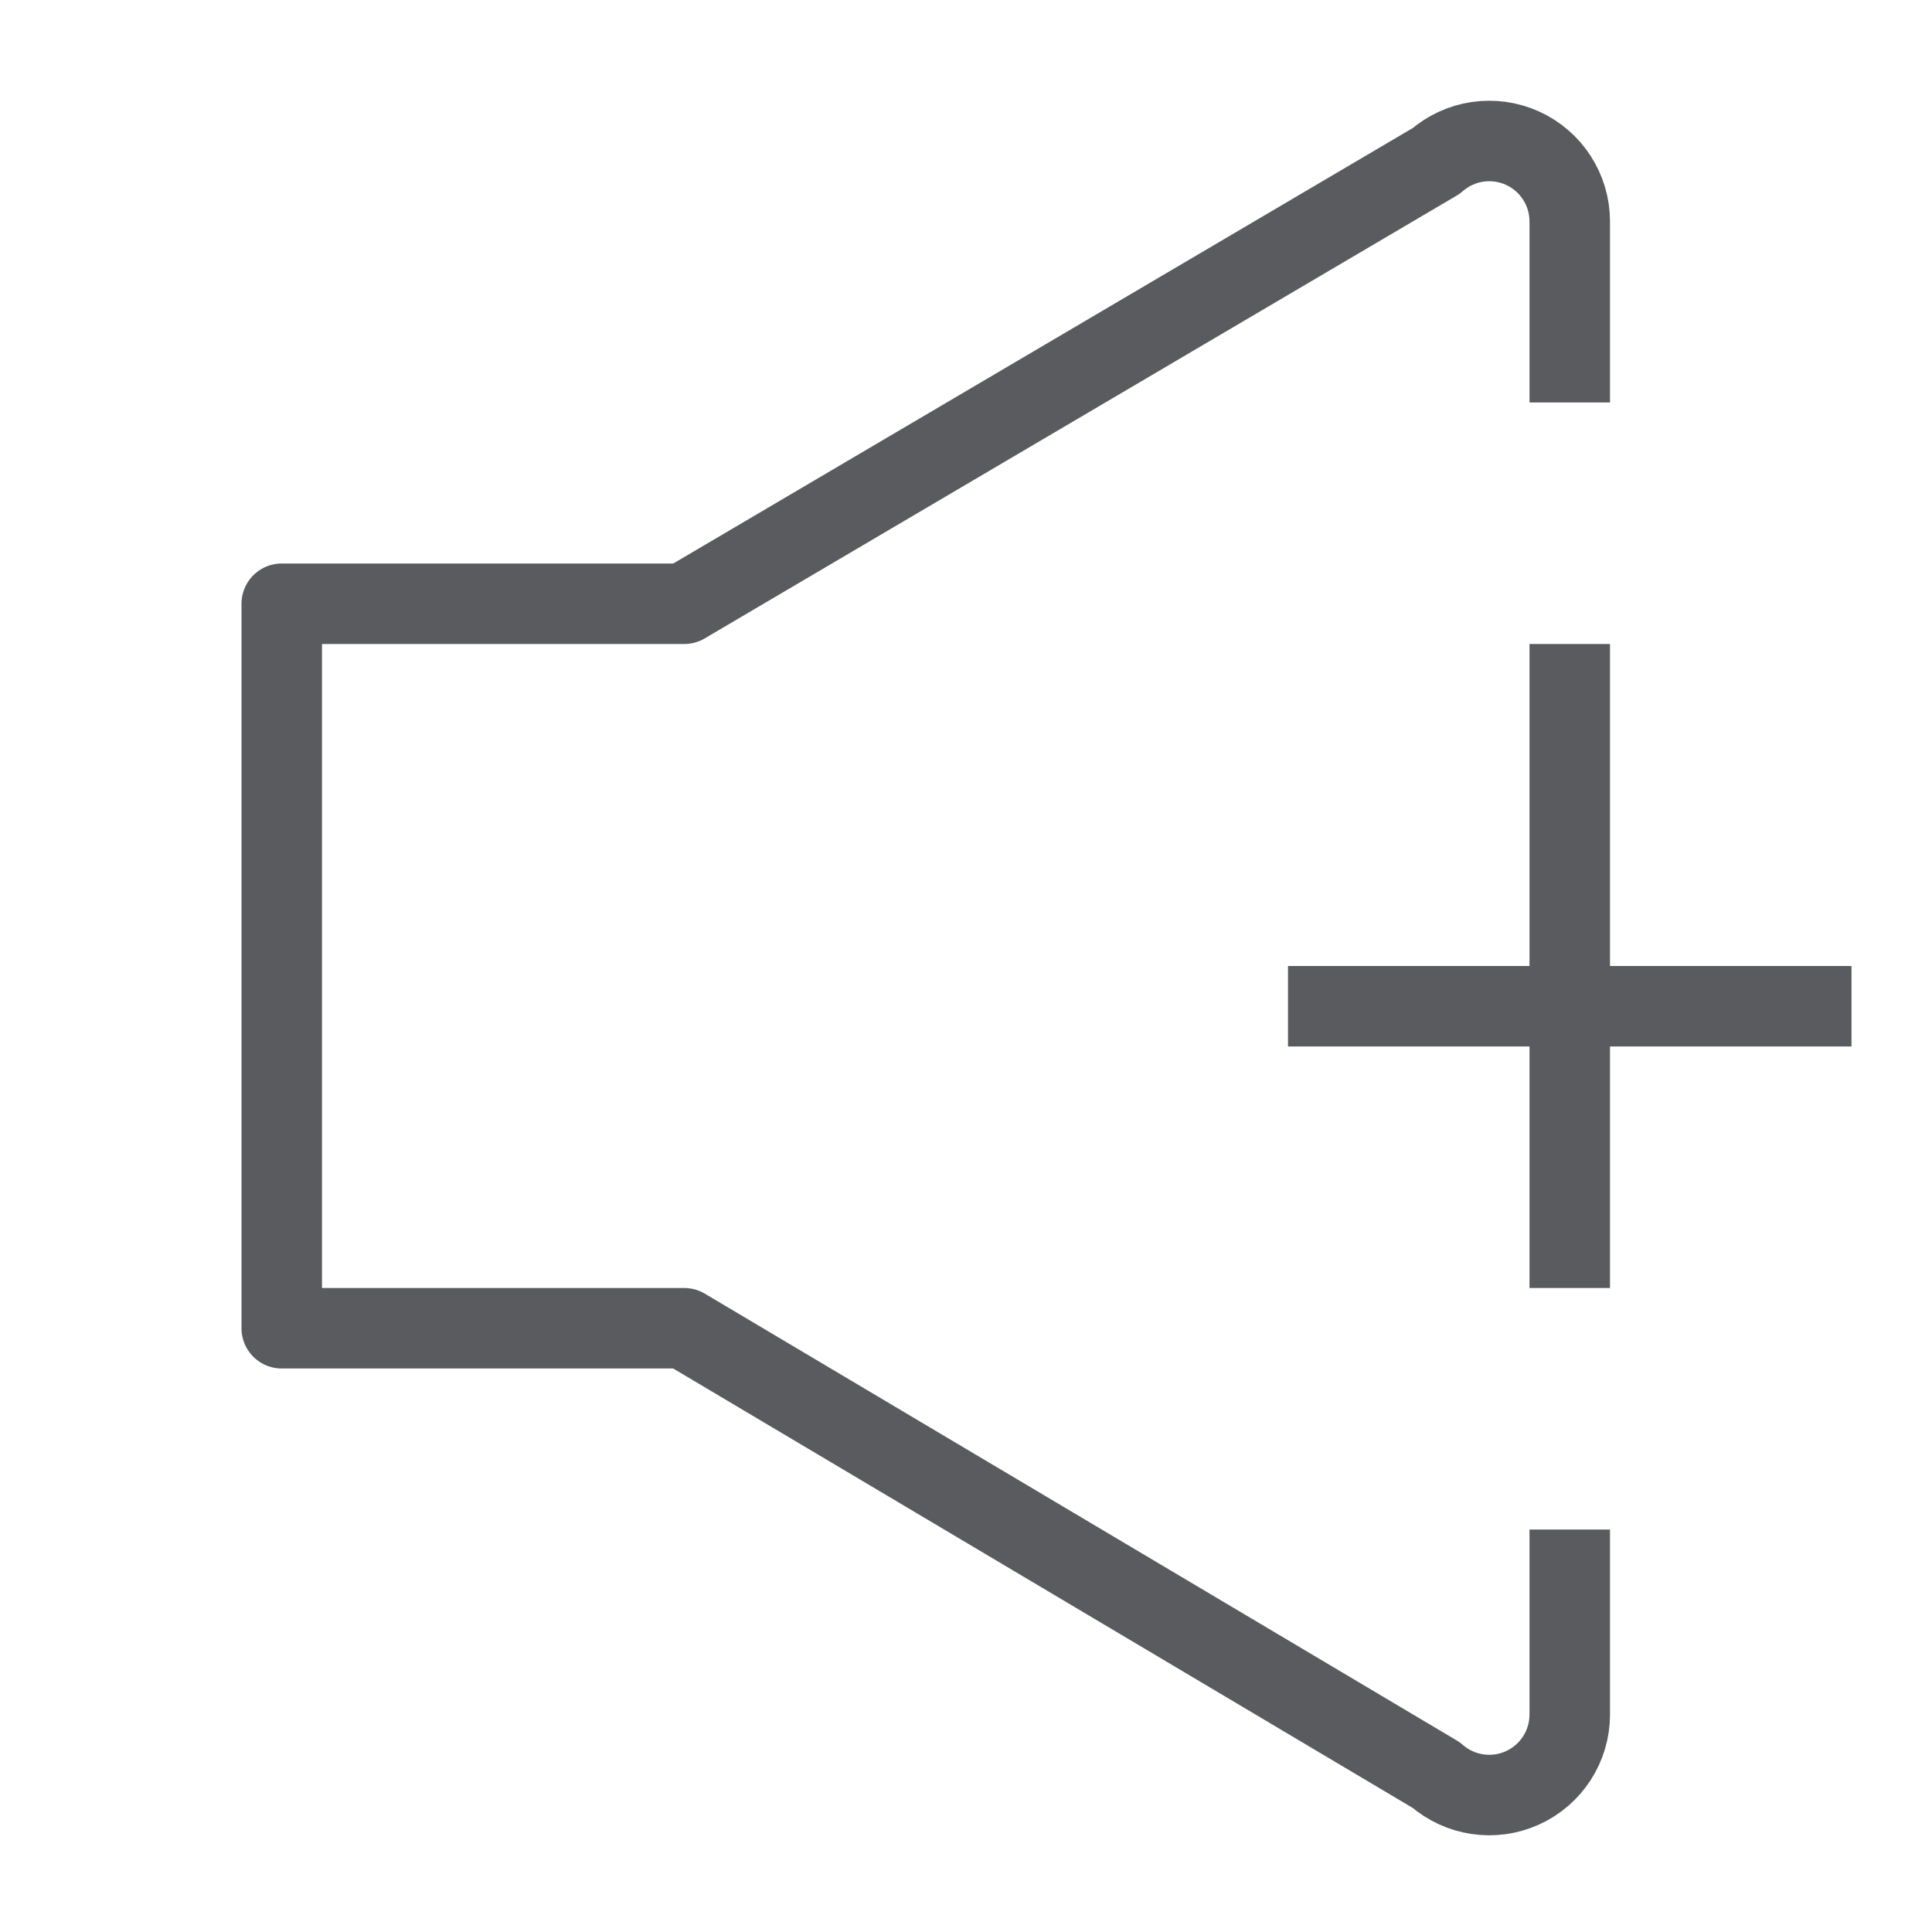
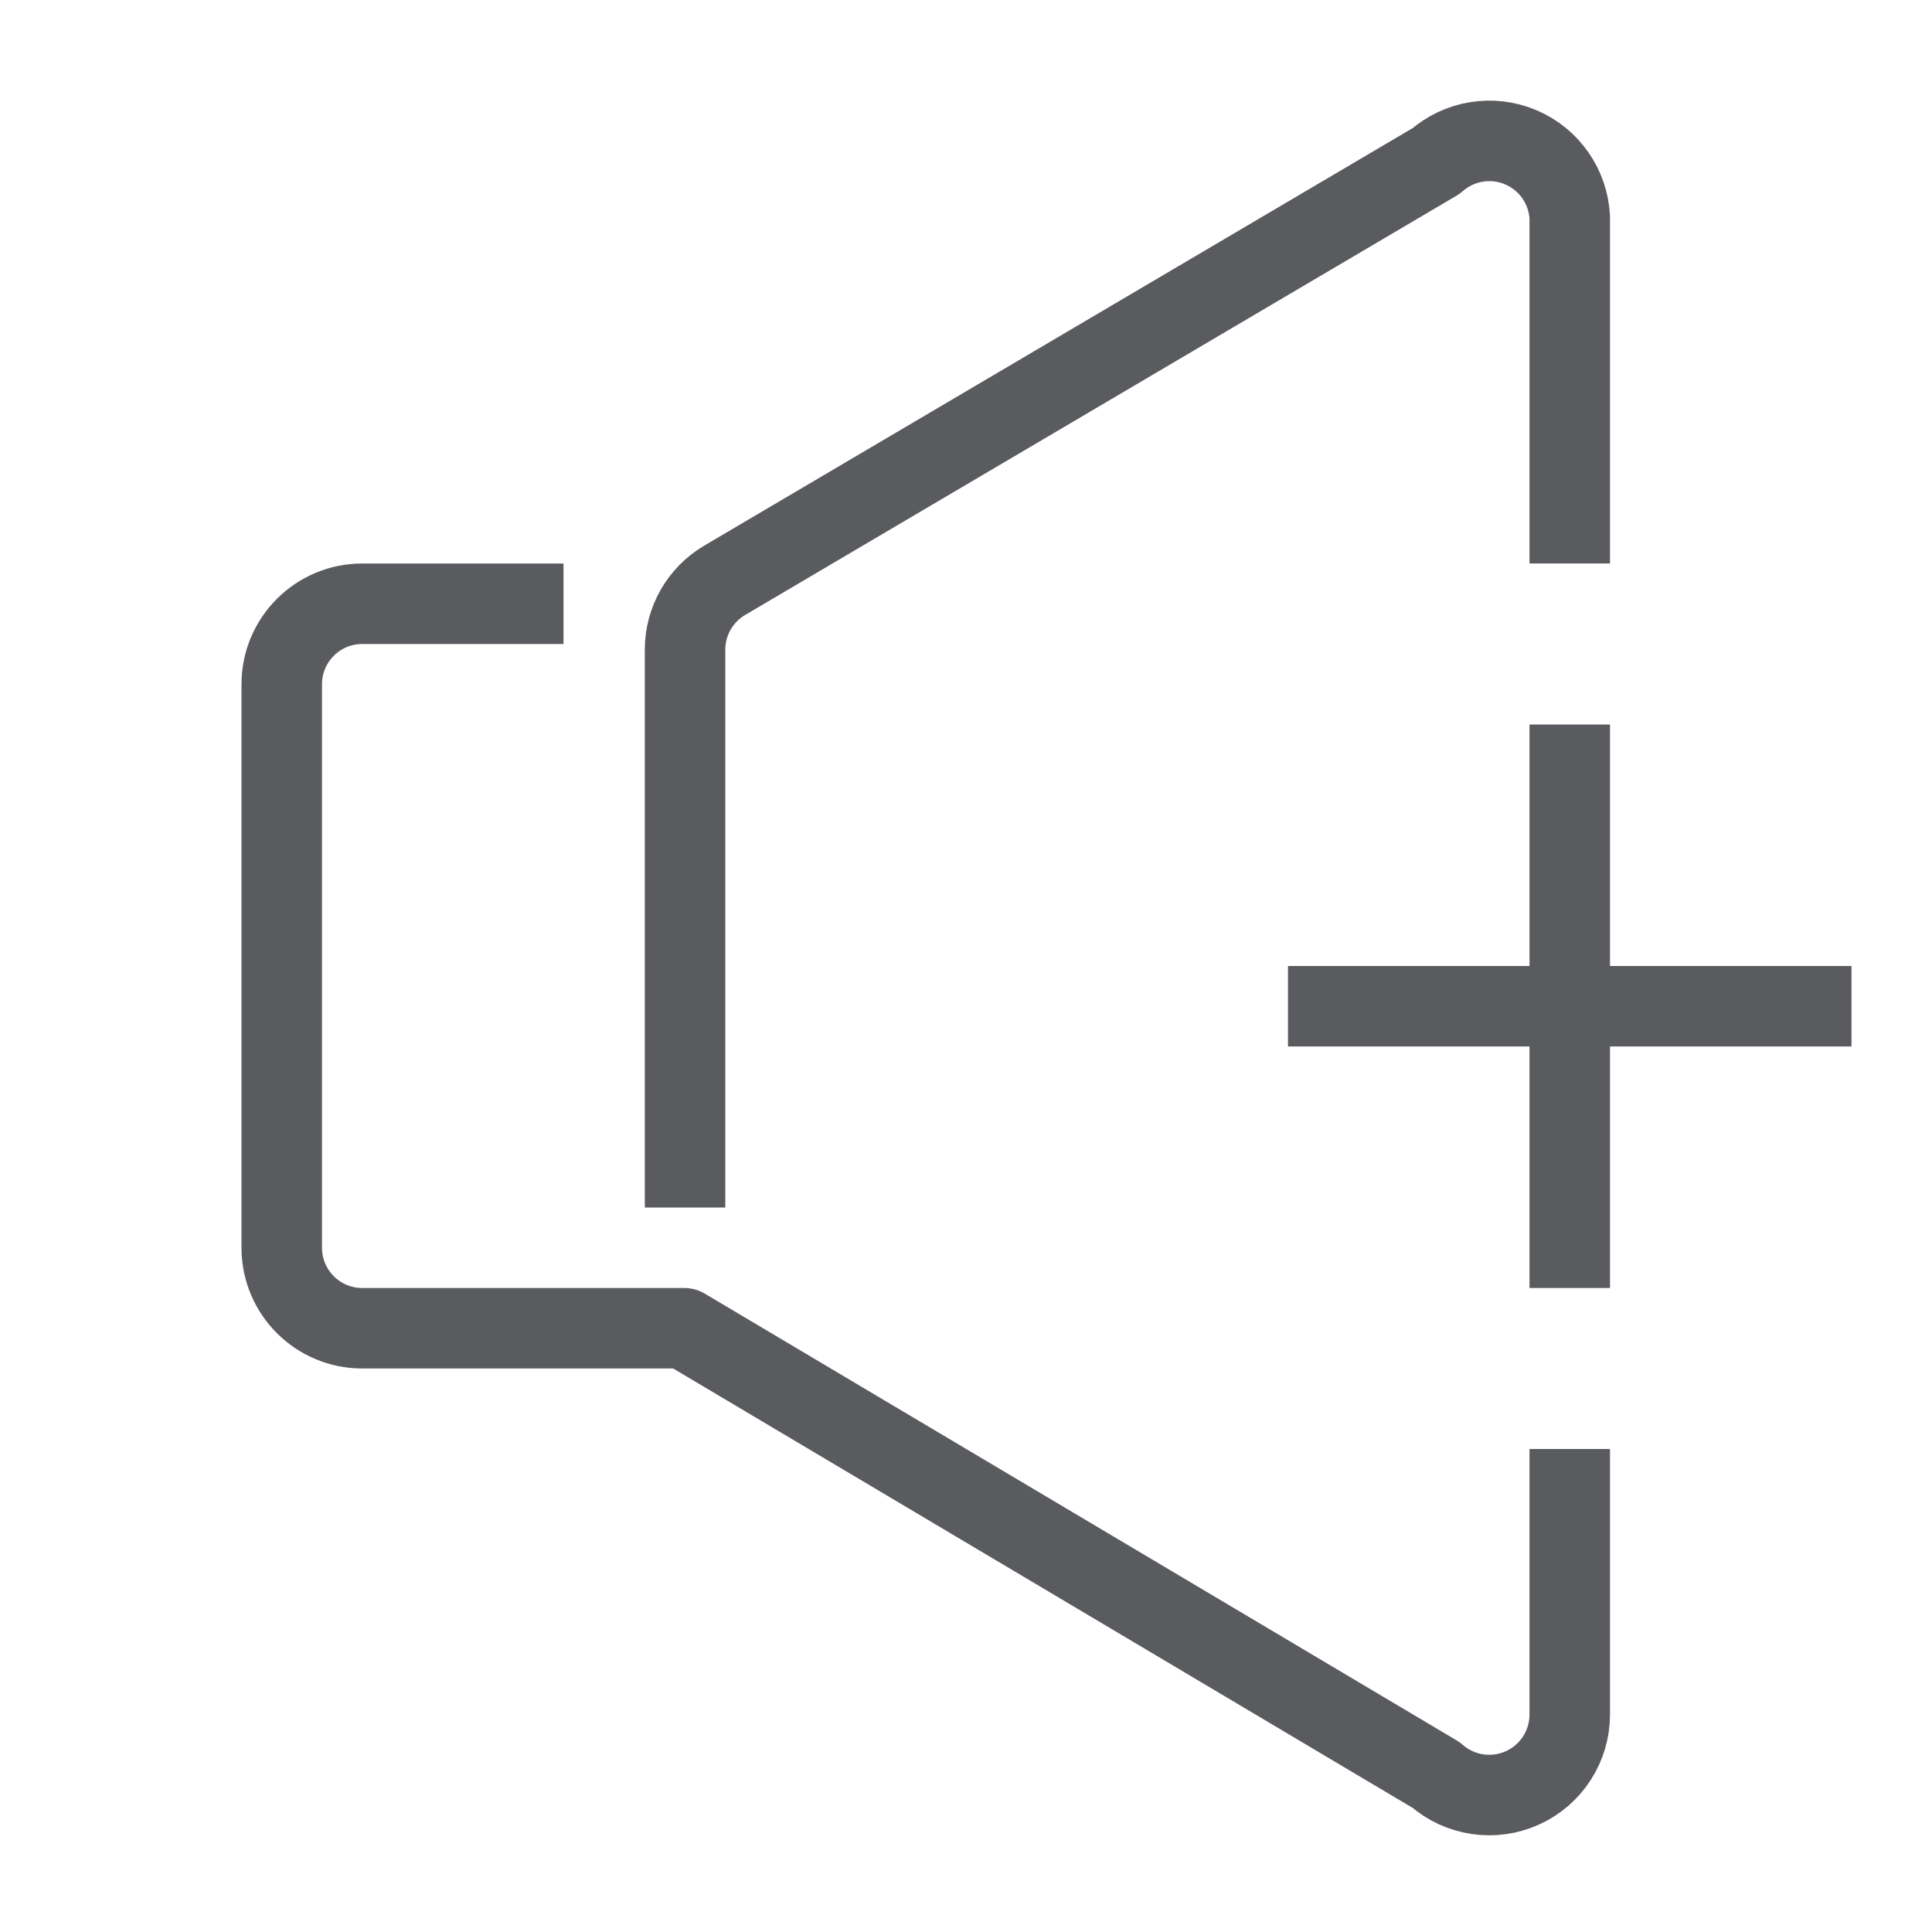
<svg xmlns="http://www.w3.org/2000/svg" viewBox="0 0 24 24">
  <g id="Layer_14" data-name="Layer 14">
-     <path d="M19.5,19.5v1.8a1,1,0,0,1-1.66.75L8.5,16.5h-5v-9h5L17.84,2a1,1,0,0,1,1.66.75V4.5" style="fill:none;stroke:#5a5b5e;stroke-linecap:square;stroke-linejoin:round" />
+     <path d="M19.5,6.5V2.7A1,1,0,0,0,17.84,2L9,7.21a1,1,0,0,0-.49.86V14.5" style="fill:none;stroke:#5a5b5e;stroke-linecap:square;stroke-linejoin:round" />
+     <path d="M19.5,18.5v2.8a1,1,0,0,1-1.66.75L8.5,16.5h-4a1,1,0,0,1-1-1v-7a1,1,0,0,1,1-1h2" style="fill:none;stroke:#5a5b5e;stroke-linecap:square;stroke-linejoin:round" />
    <line x1="16.5" y1="12.5" x2="22.5" y2="12.5" style="fill:none;stroke:#5a5b5e;stroke-linecap:square;stroke-linejoin:round" />
-     <line x1="19.5" y1="8.5" x2="19.5" y2="15.5" style="fill:none;stroke:#5a5b5e;stroke-linecap:square;stroke-linejoin:round" />
+     <line x1="19.5" y1="9.5" x2="19.5" y2="15.5" style="fill:none;stroke:#5a5b5e;stroke-linecap:square;stroke-linejoin:round" />
  </g>
</svg>
